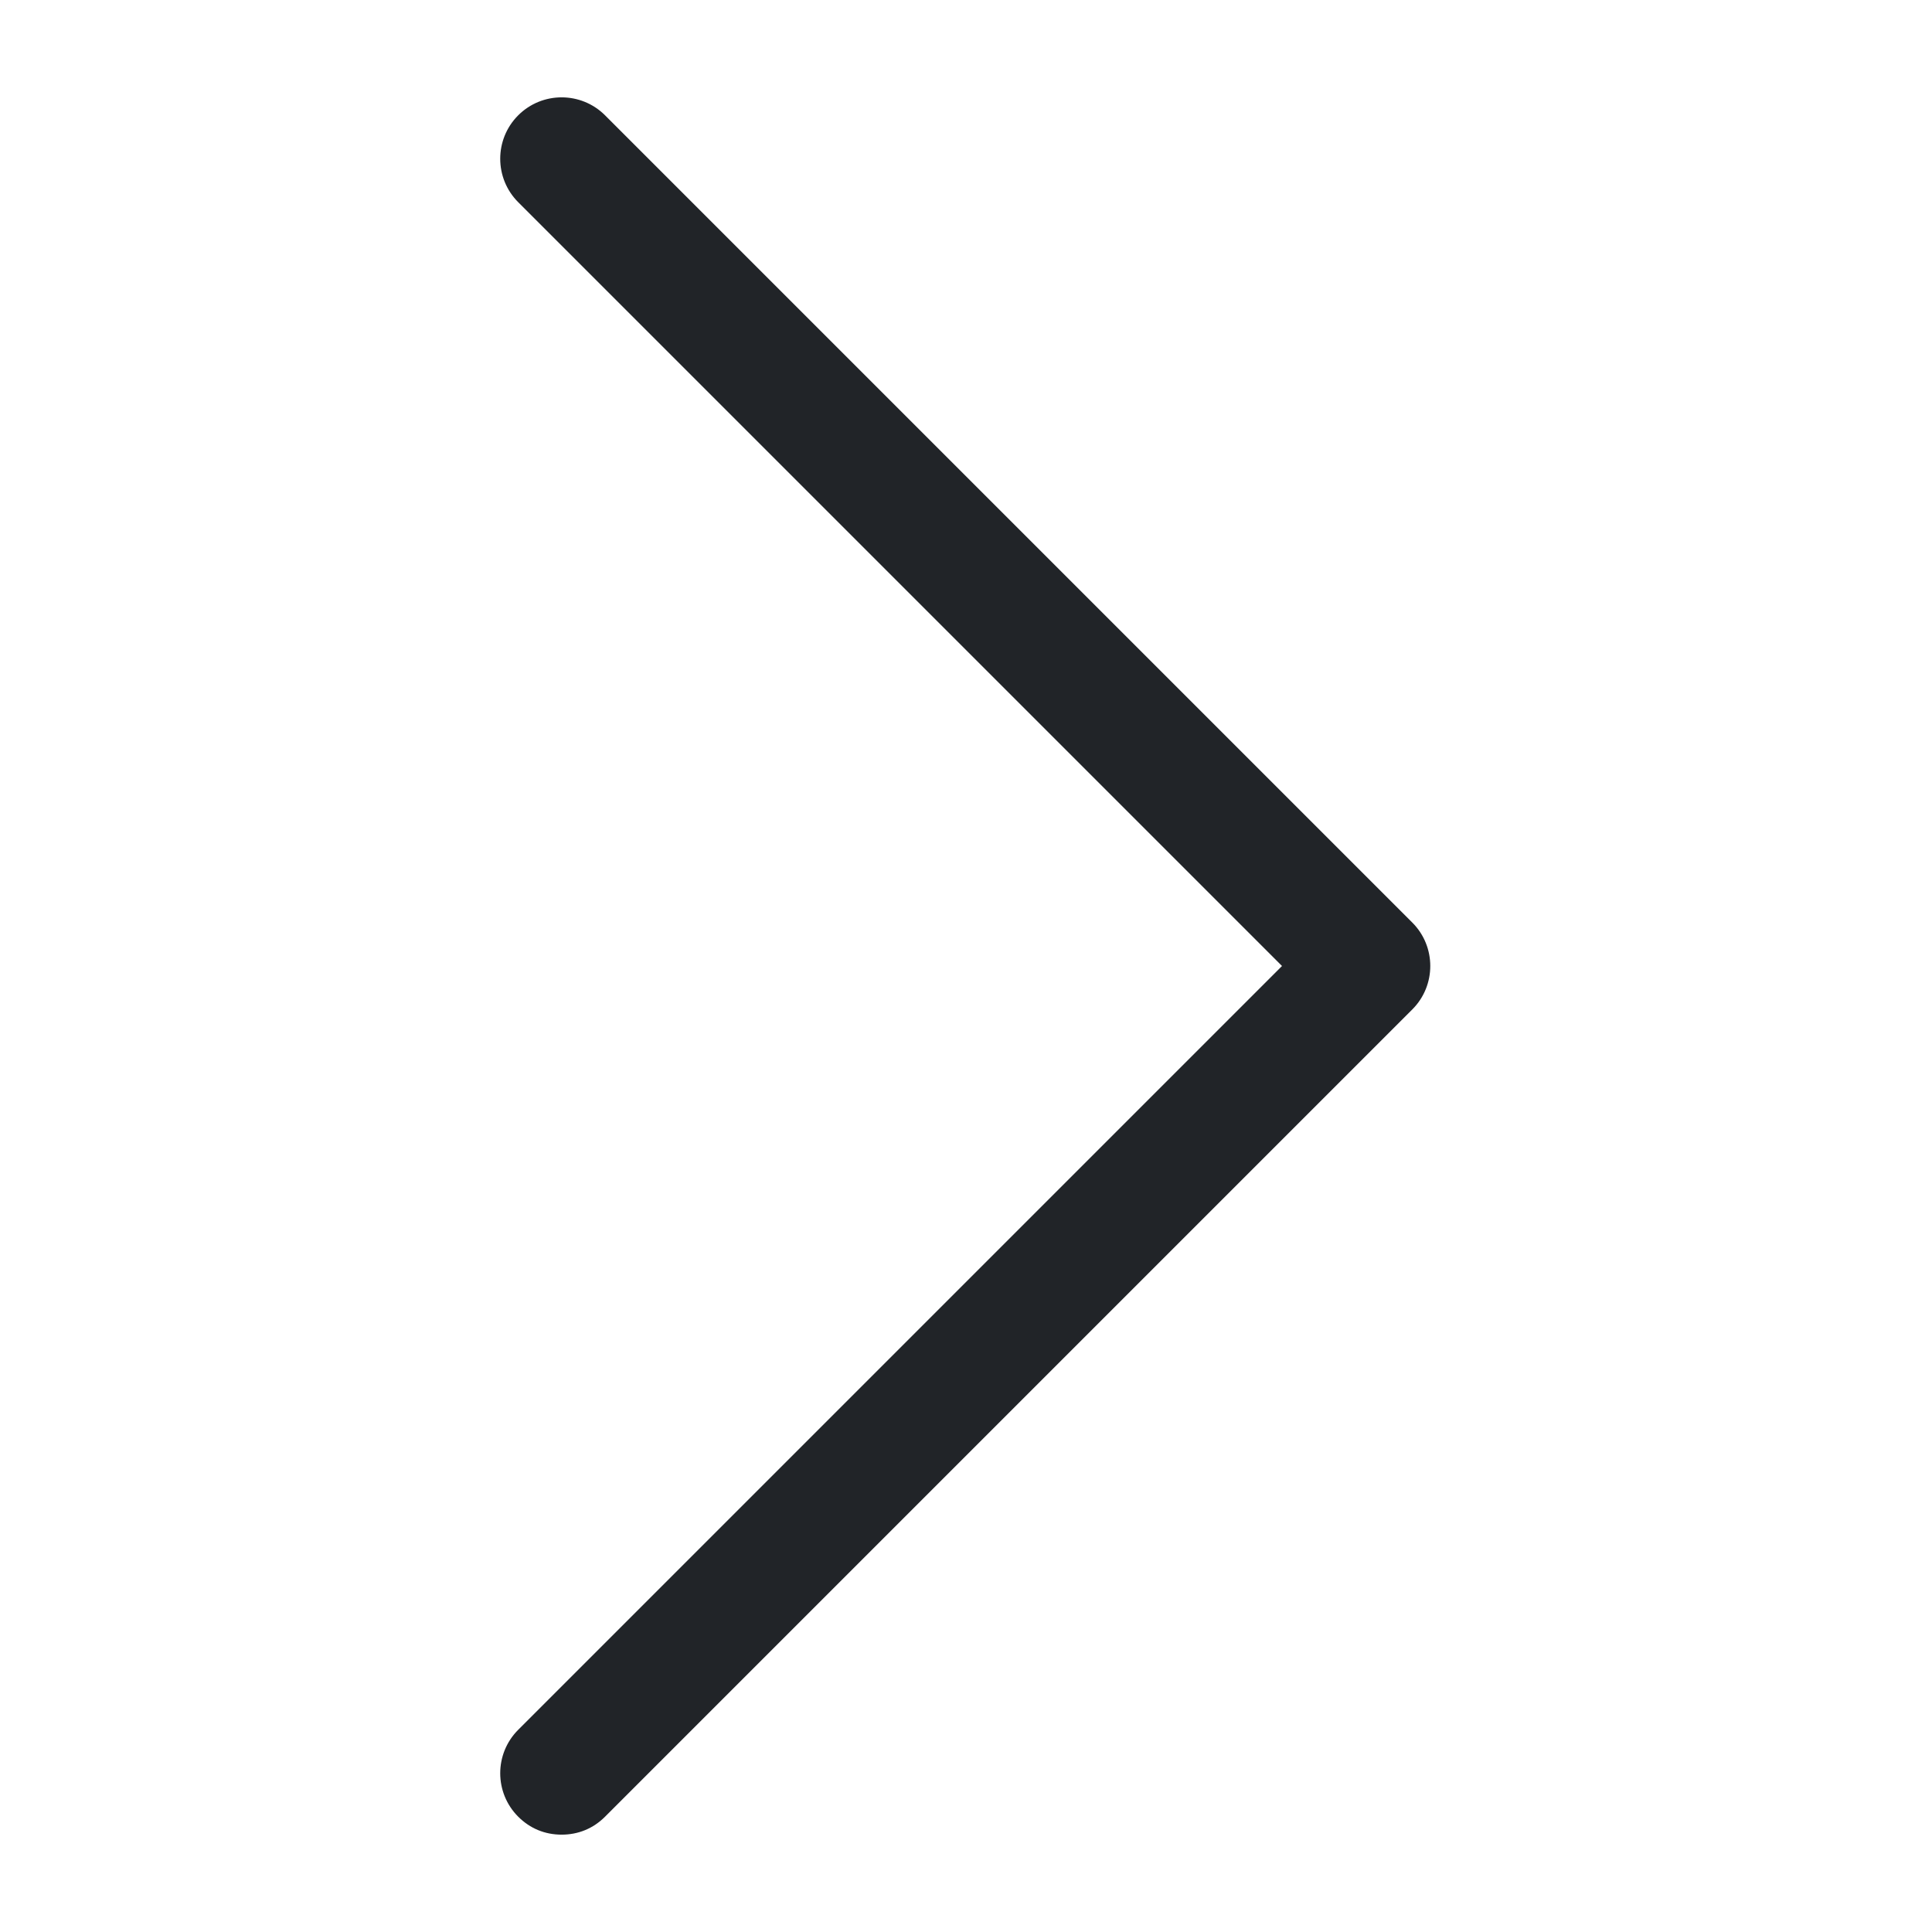
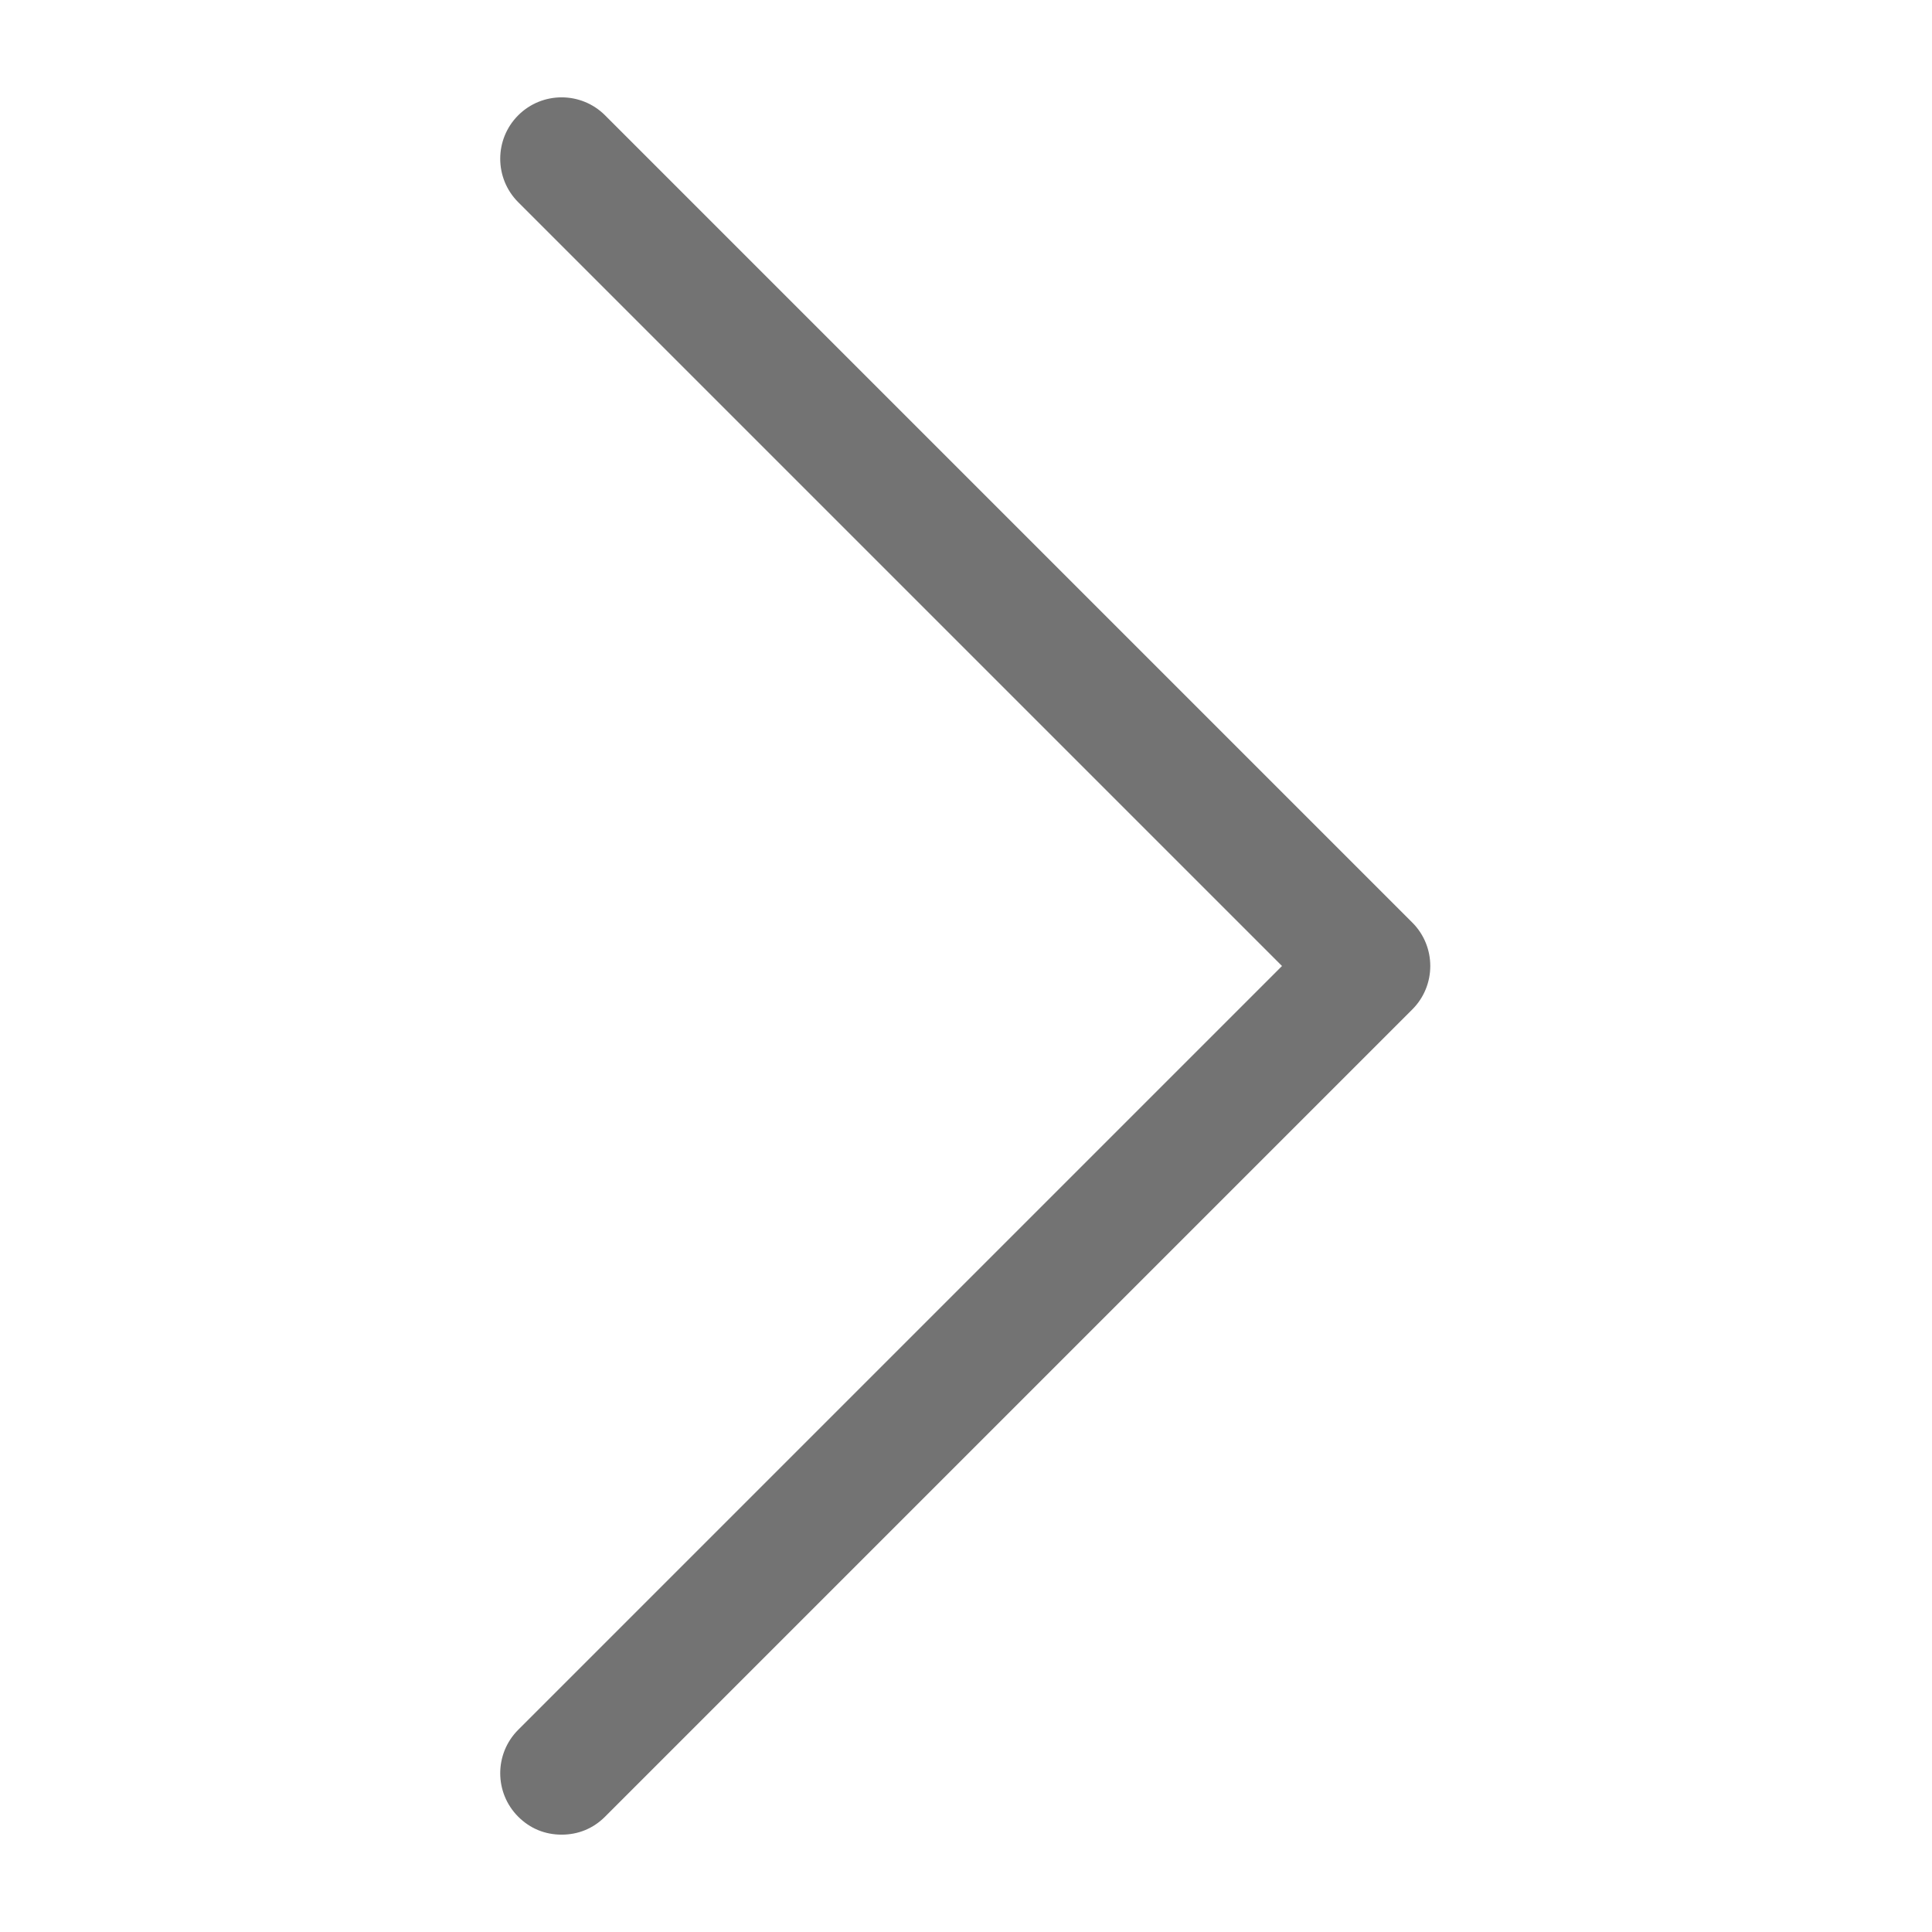
<svg xmlns="http://www.w3.org/2000/svg" viewBox="0 0 129 129">
-   <path fill="#212428" d="M40.4 121.3c-.8.8-1.8 1.2-2.9 1.2s-2.1-.4-2.9-1.2c-1.6-1.6-1.6-4.2 0-5.8l51-51-51-51c-1.6-1.6-1.6-4.2 0-5.8 1.6-1.6 4.2-1.6 5.8 0l53.9 53.9c1.6 1.6 1.6 4.2 0 5.8l-53.9 53.9z" />
+   <path fill="#737373" d="M40.4 121.3c-.8.8-1.8 1.2-2.9 1.2s-2.1-.4-2.9-1.2c-1.6-1.6-1.6-4.2 0-5.8l51-51-51-51c-1.6-1.6-1.6-4.2 0-5.8 1.6-1.6 4.2-1.6 5.8 0l53.9 53.9c1.6 1.6 1.6 4.2 0 5.8l-53.9 53.9z" />
</svg>
